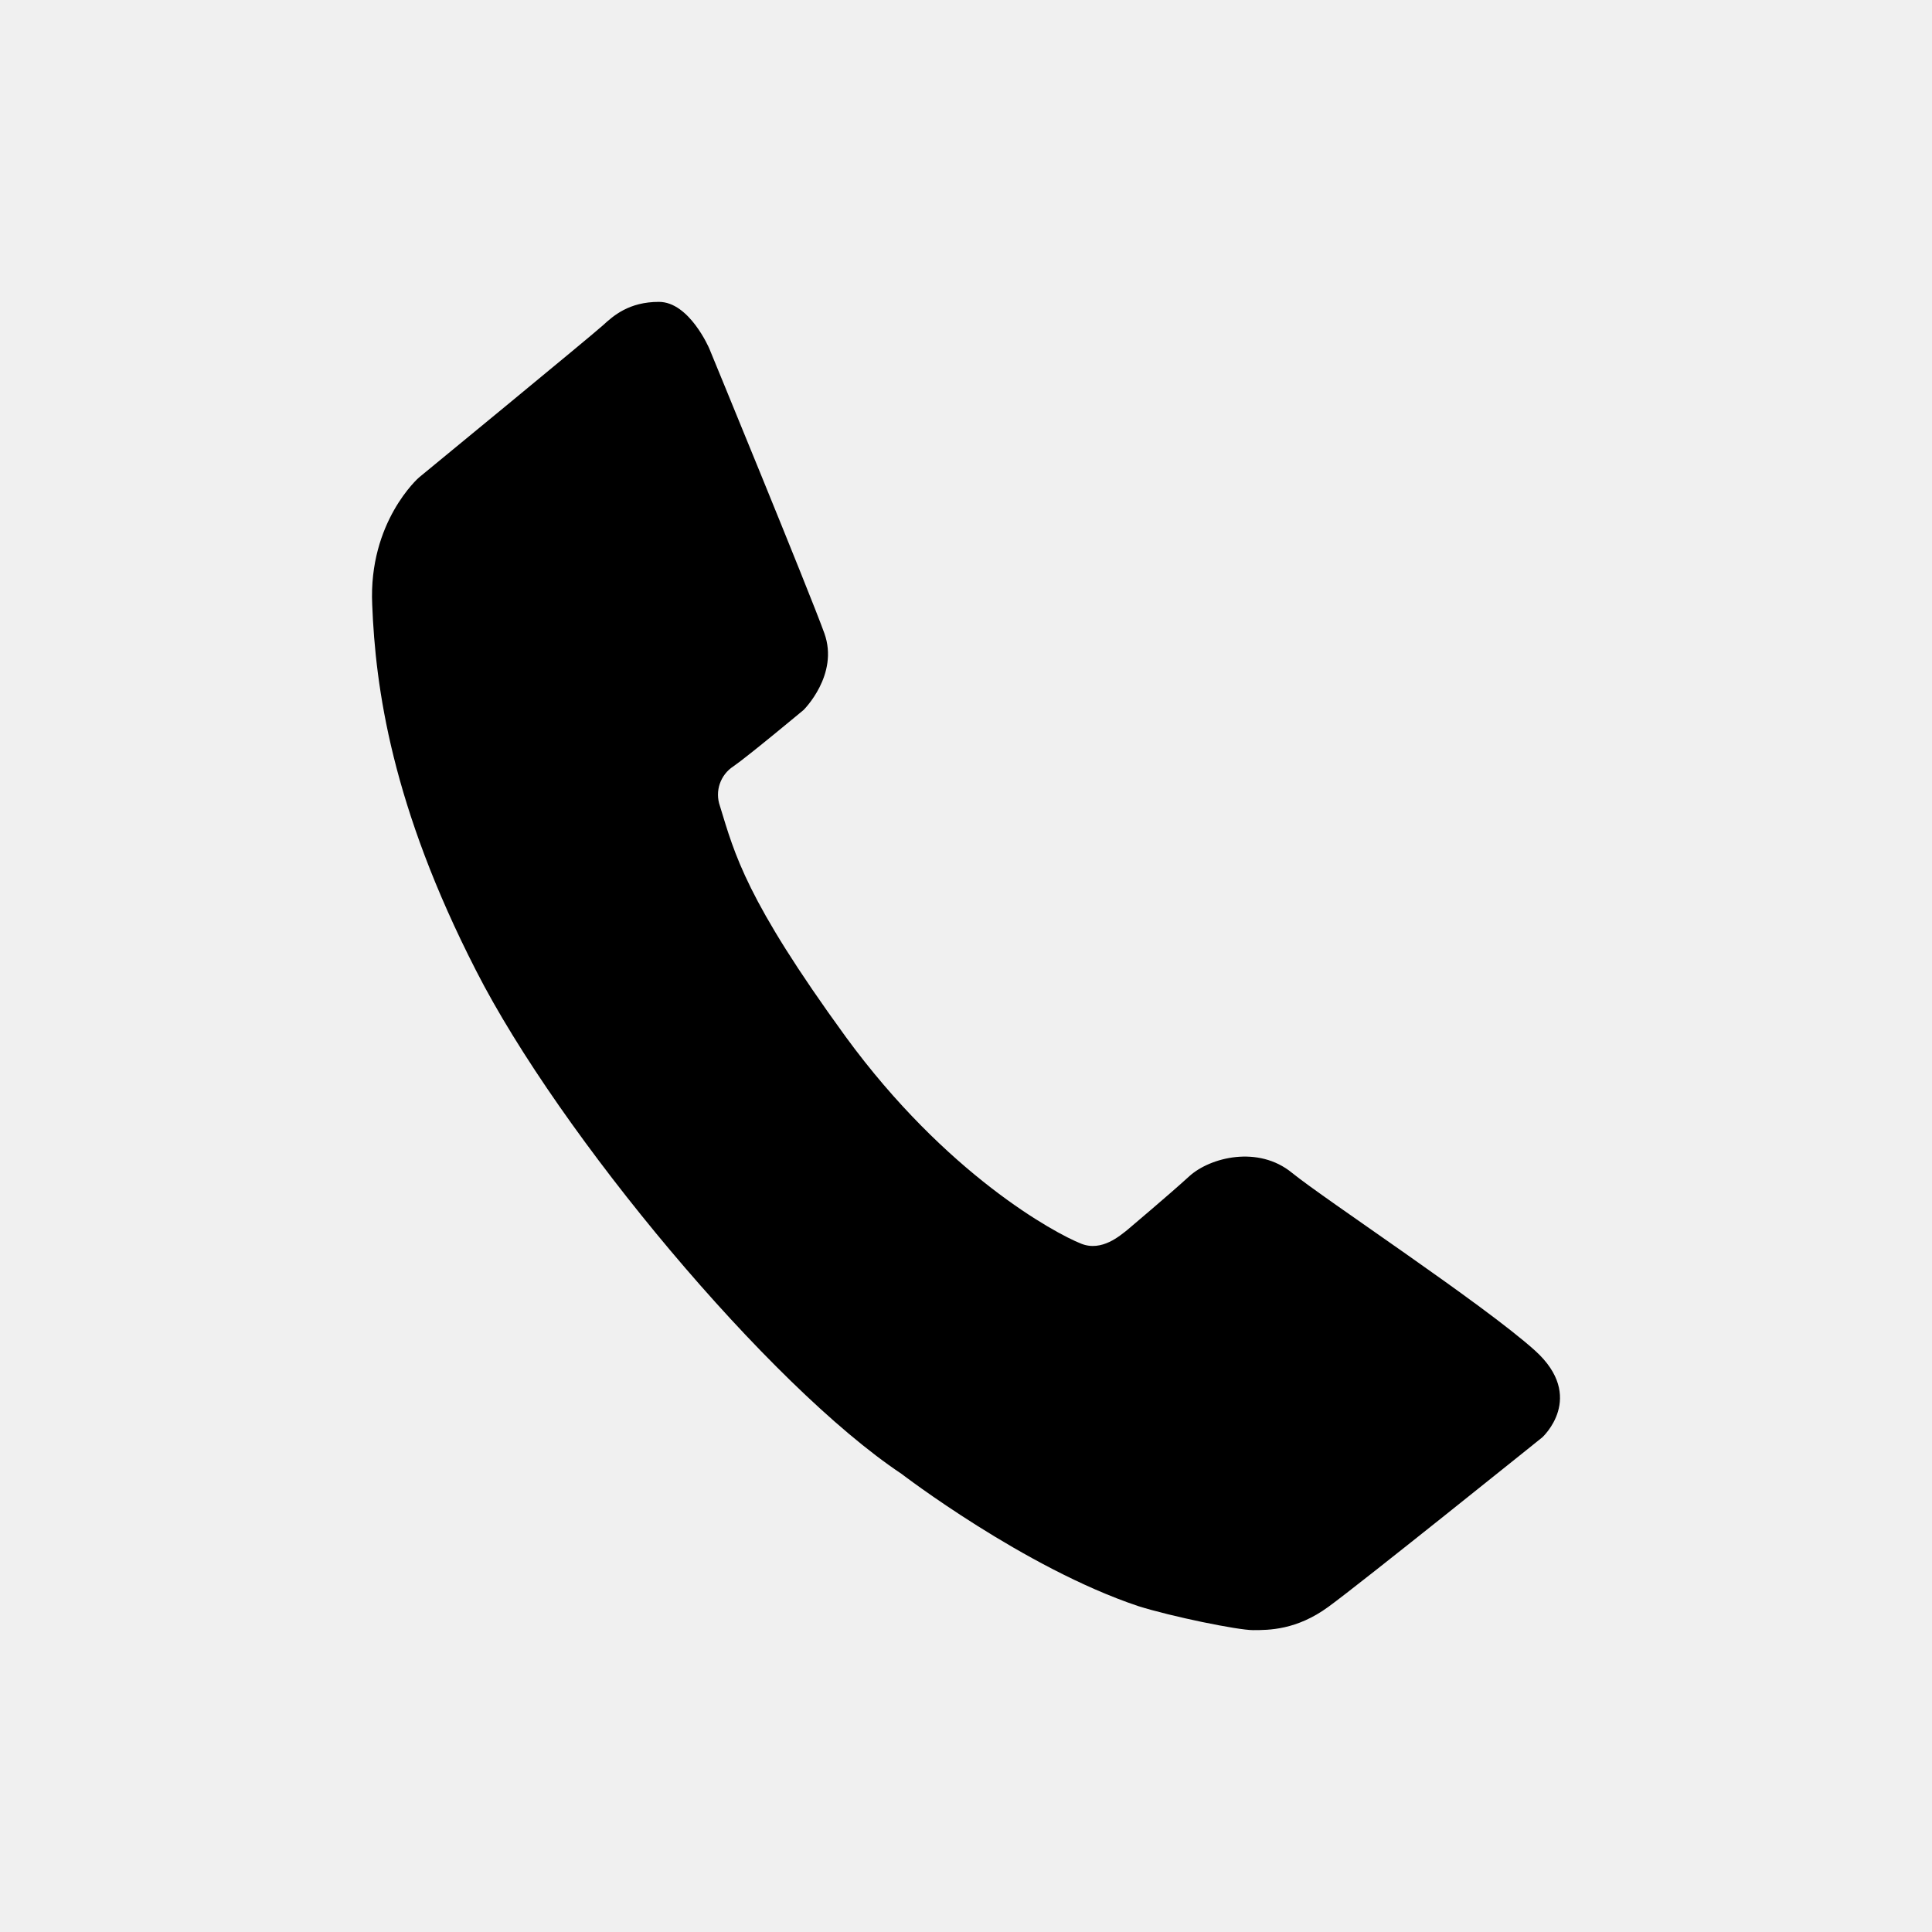
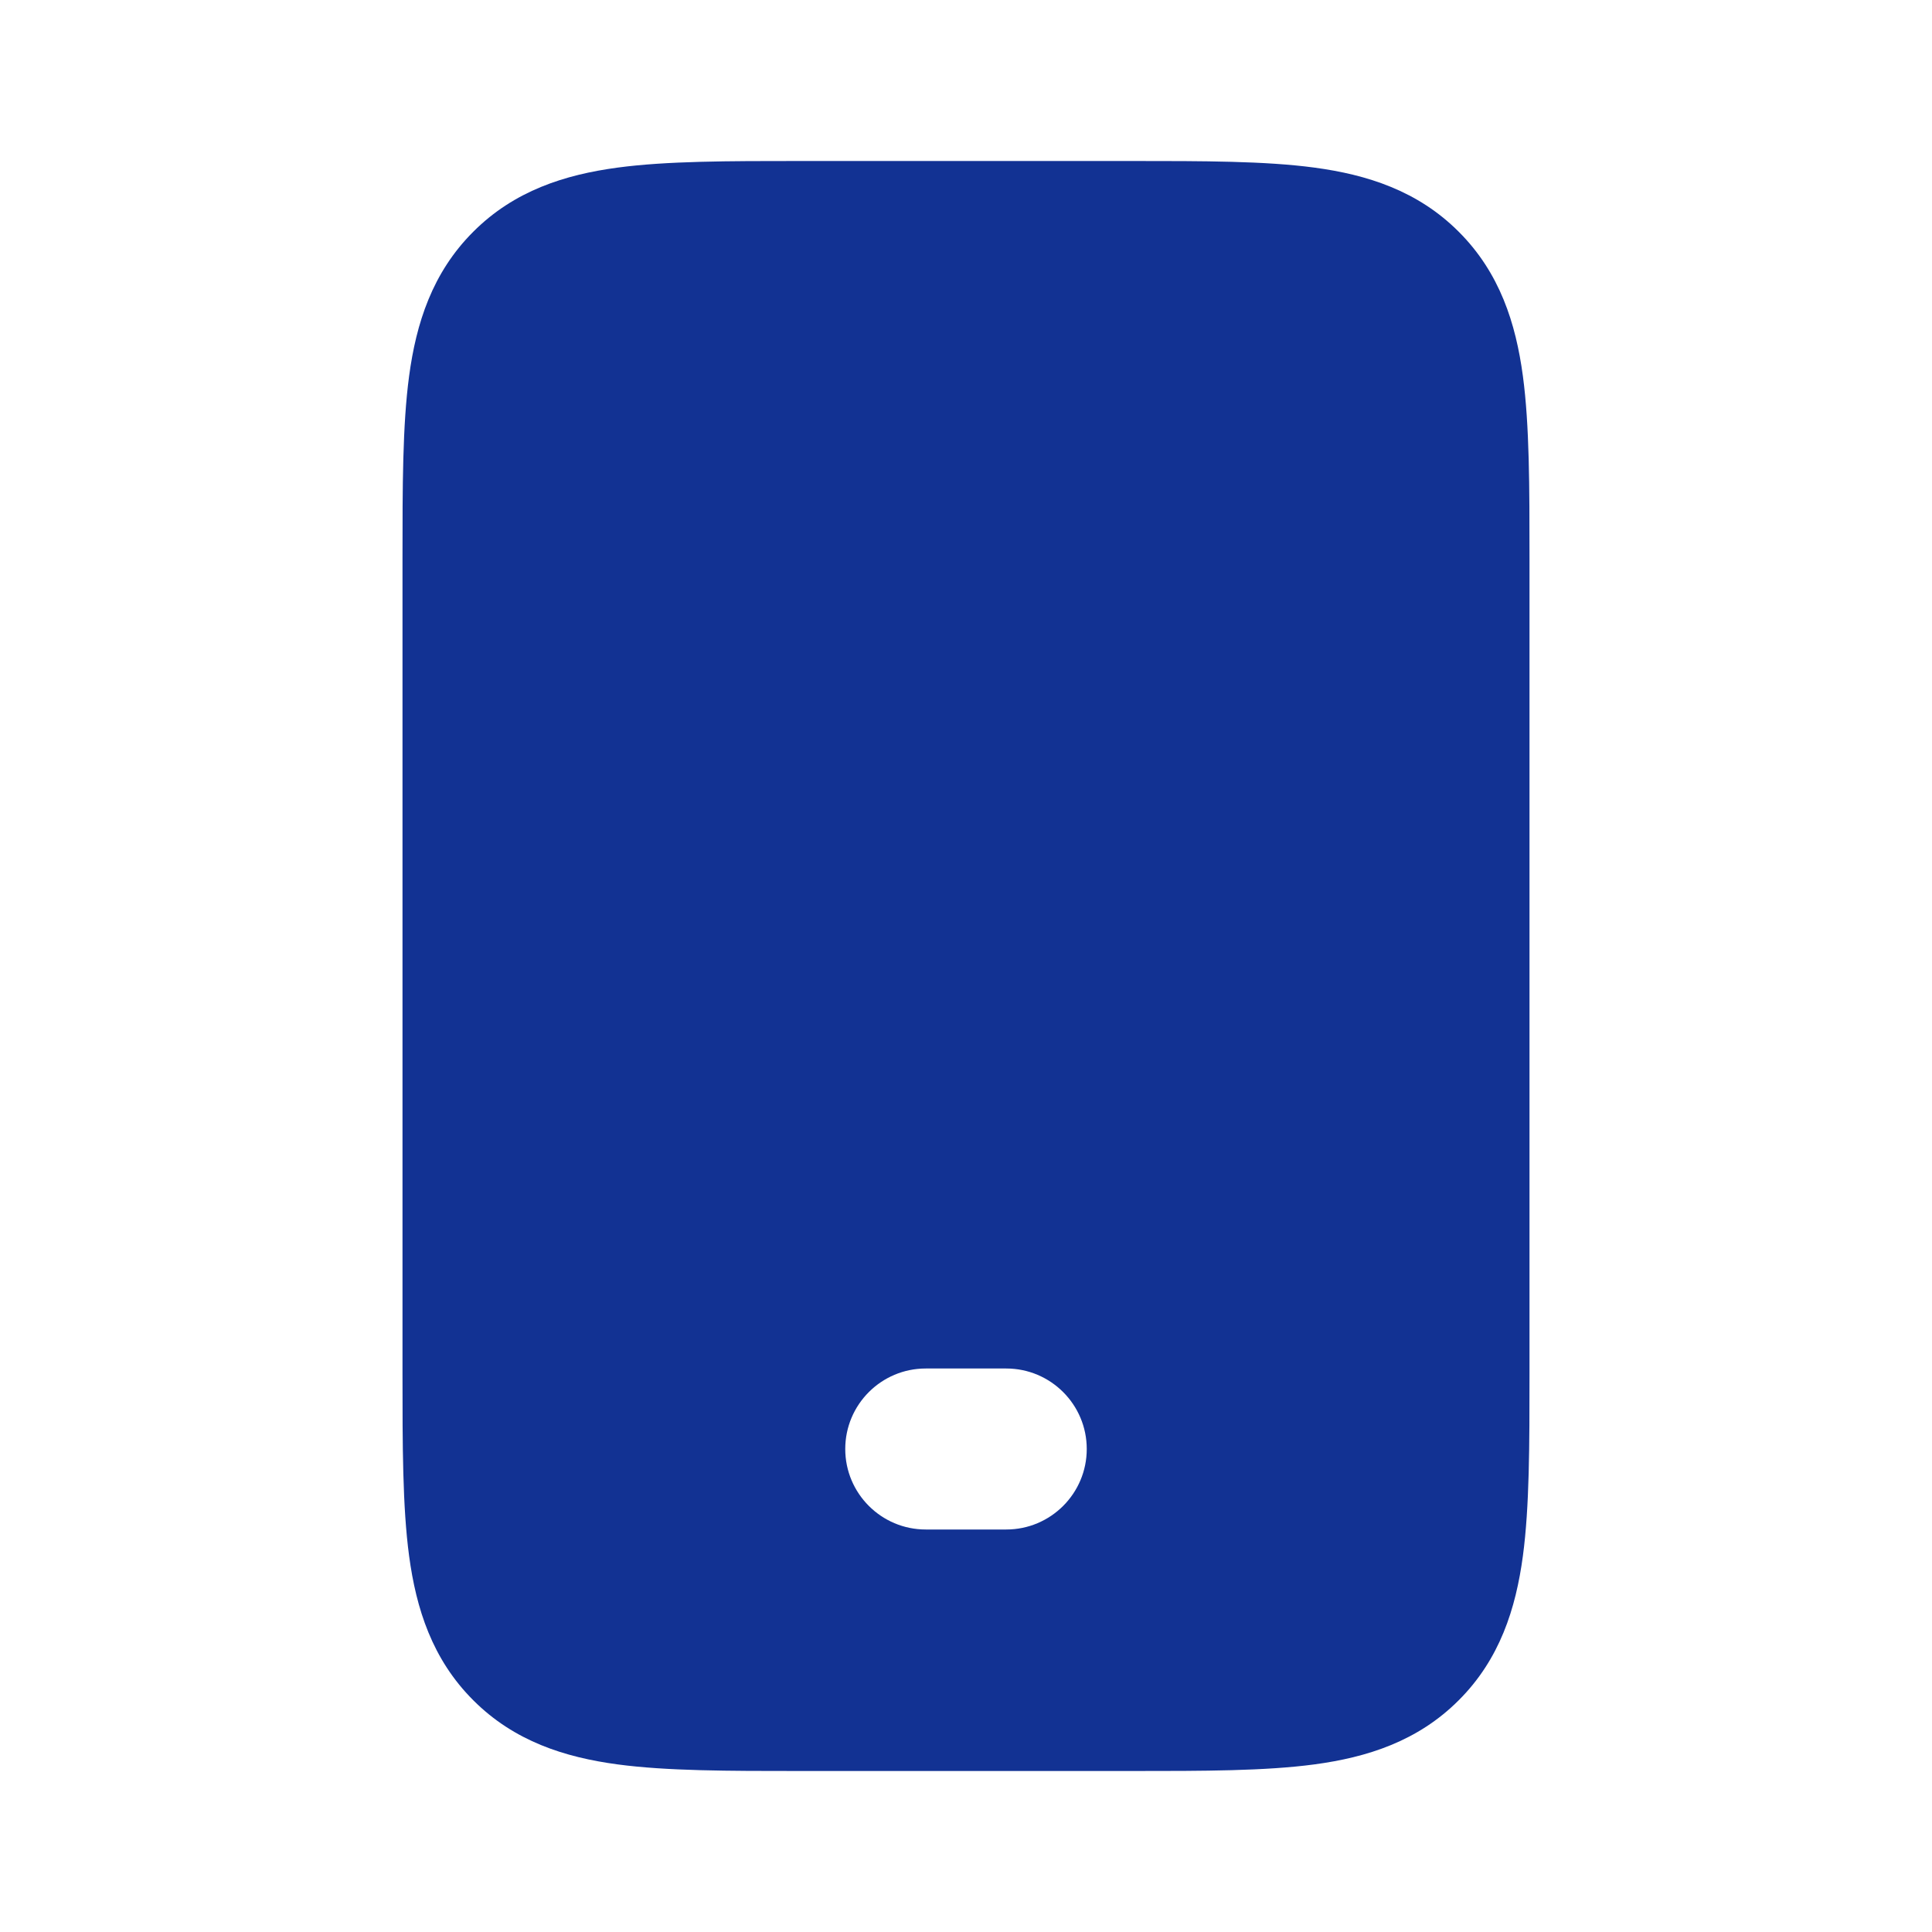
- <svg xmlns="http://www.w3.org/2000/svg" fill="#000000" width="800px" height="800px" viewBox="0 0 32 32">
-   <path d="M11.748 5.773S11.418 5 10.914 5c-.496 0-.754.229-.926.387S6.938 7.91 6.938 7.91s-.837.731-.773 2.106c.054 1.375.323 3.332 1.719 6.058 1.386 2.72 4.855 6.876 7.047 8.337 0 0 2.031 1.558 3.921 2.191.549.173 1.647.398 1.903.398.26 0 .719 0 1.246-.385.536-.389 3.543-2.807 3.543-2.807s.736-.665-.119-1.438c-.859-.773-3.467-2.492-4.025-2.944-.559-.459-1.355-.257-1.699.054-.343.313-.956.828-1.031.893-.112.086-.419.365-.763.226-.438-.173-2.234-1.148-3.899-3.426-1.655-2.276-1.837-3.02-2.084-3.824a.56.56 0 0 1 .225-.657c.248-.172 1.161-.933 1.161-.933s.591-.583.344-1.27-1.906-4.716-1.906-4.716z" />
+ <svg xmlns="http://www.w3.org/2000/svg" width="800px" height="800px" viewBox="0 0 24 24" fill="none">
+   <g id="SVGRepo_bgCarrier" stroke-width="0" />
+   <g id="SVGRepo_tracerCarrier" stroke-linecap="round" stroke-linejoin="round" />
+   <g id="SVGRepo_iconCarrier">
+     <rect width="24" height="24" fill="white" />
+     <path fill-rule="evenodd" clip-rule="evenodd" d="M9.934 2C9.956 2 9.978 2 10 2L14.066 2C14.952 2 15.716 2 16.328 2.082C16.983 2.17 17.612 2.369 18.121 2.879C18.631 3.388 18.83 4.017 18.918 4.672C19 5.284 19 6.048 19 6.934V17.066C19 17.952 19 18.716 18.918 19.328C18.83 19.983 18.631 20.612 18.121 21.121C17.612 21.631 16.983 21.83 16.328 21.918C15.716 22 14.952 22 14.066 22H9.934C9.048 22 8.284 22 7.672 21.918C7.017 21.83 6.388 21.631 5.879 21.121C5.369 20.612 5.17 19.983 5.082 19.328C5 18.716 5 17.952 5 17.066L5 7C5 6.978 5 6.956 5 6.934C5 6.048 5 5.284 5.082 4.672C5.17 4.017 5.369 3.388 5.879 2.879C6.388 2.369 7.017 2.17 7.672 2.082C8.284 2 9.048 2 9.934 2ZM10.5 18C10.5 17.448 10.948 17 11.5 17H12.5C13.052 17 13.5 17.448 13.5 18C13.5 18.552 13.052 19 12.5 19H11.5C10.948 19 10.5 18.552 10.5 18Z" fill="#123293" />
+   </g>
</svg>
